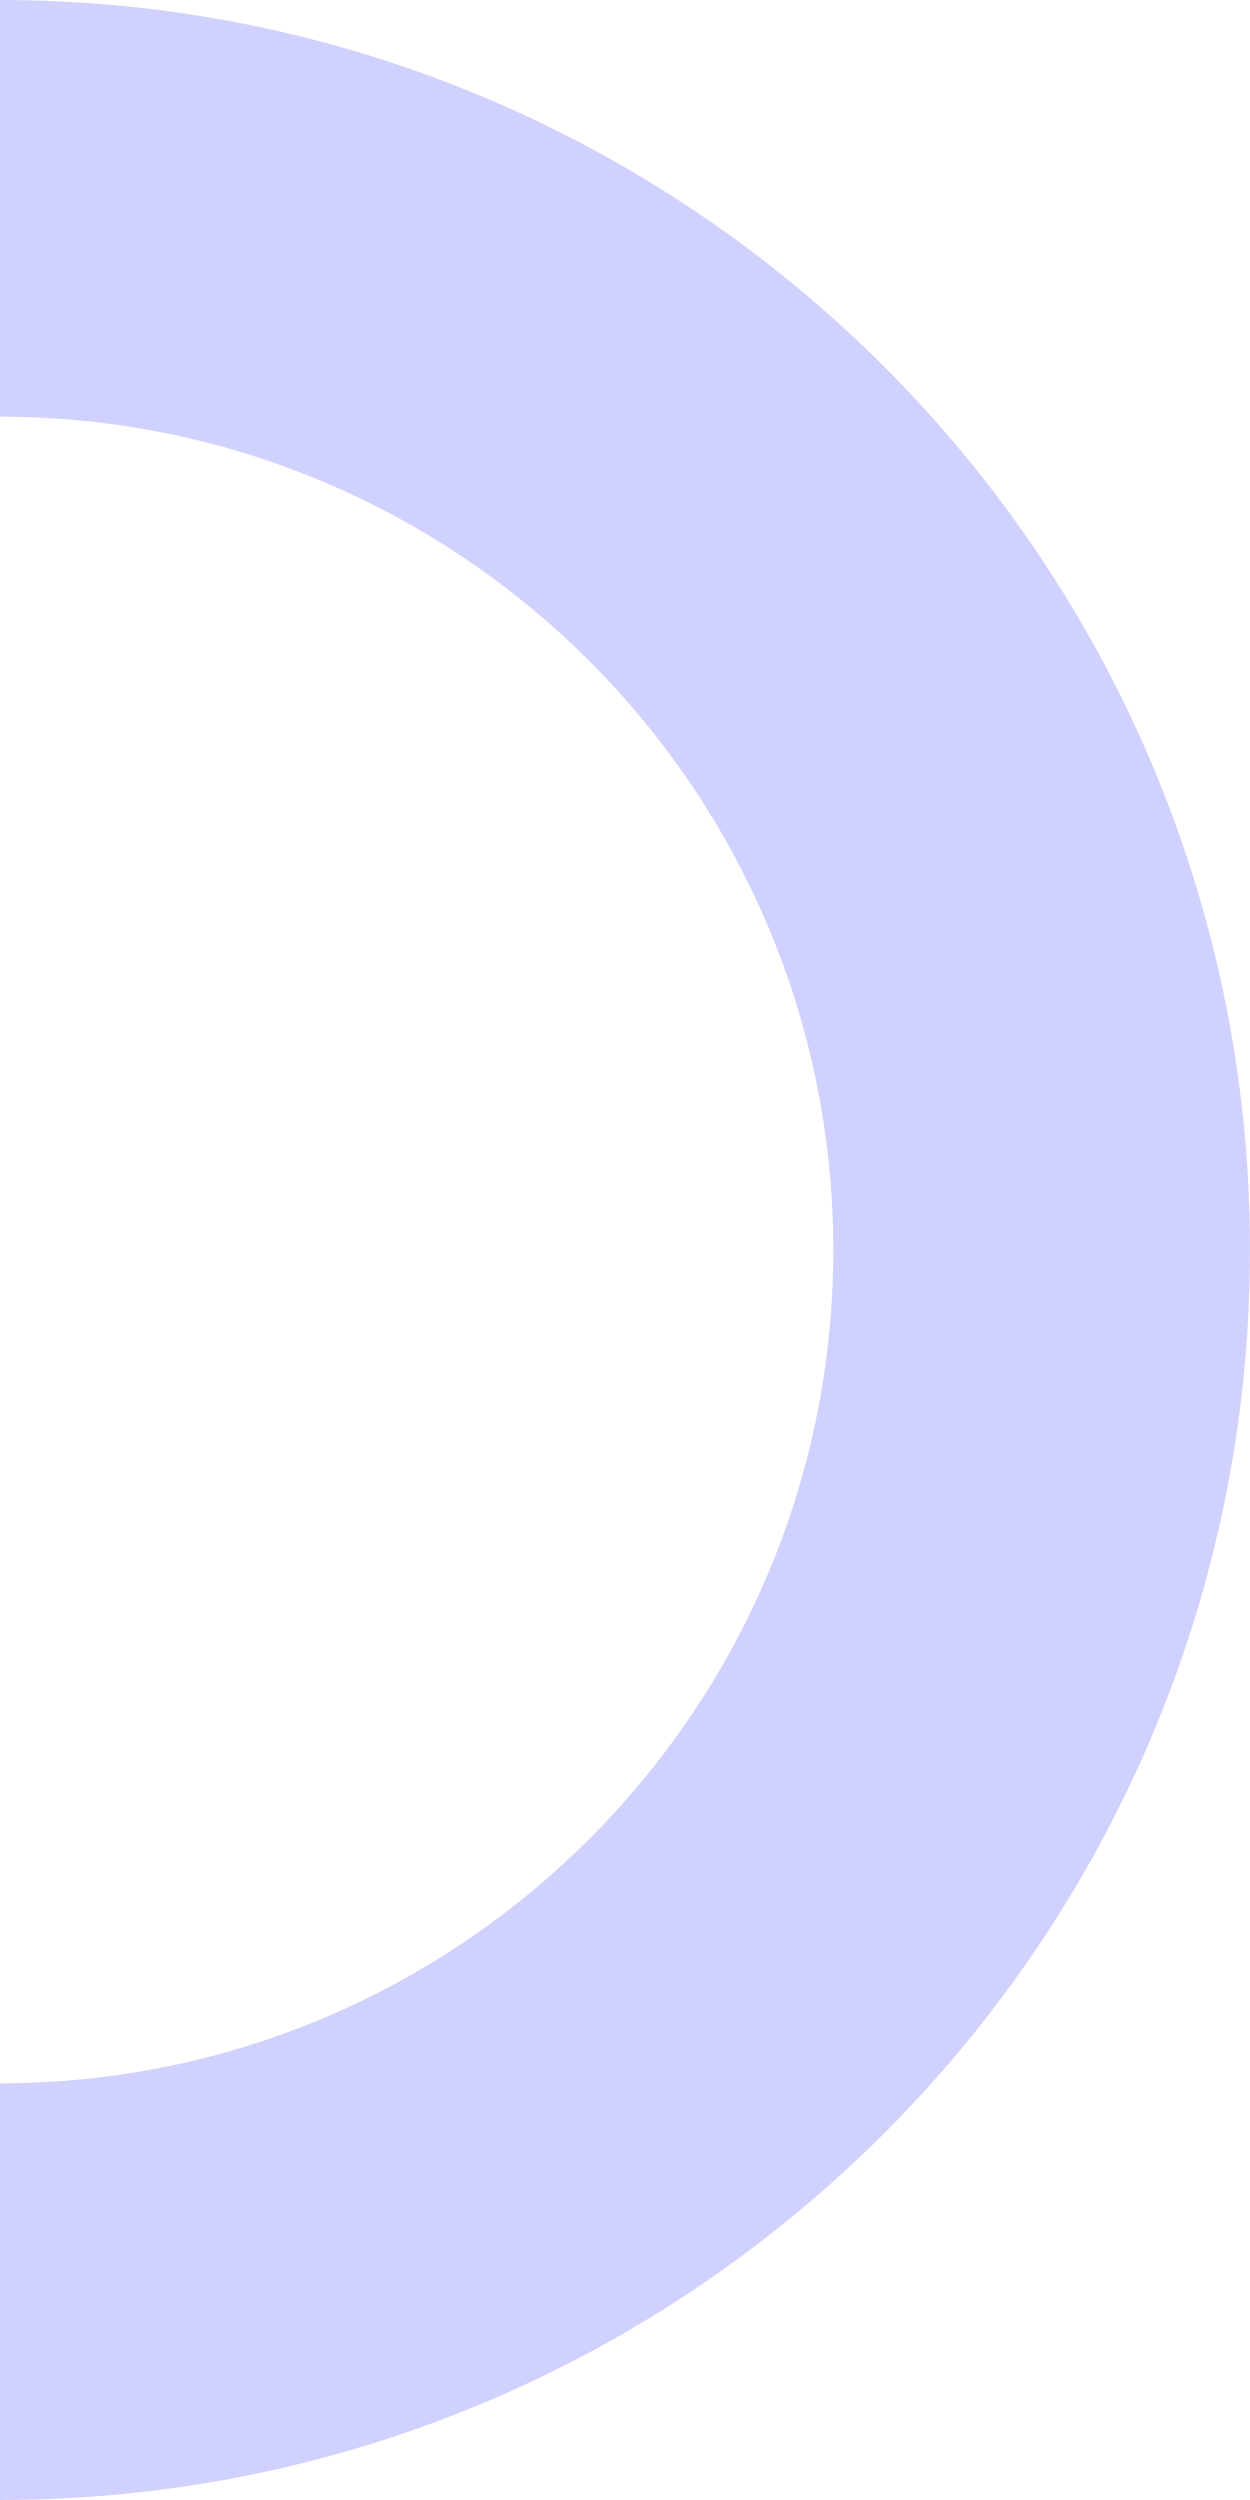
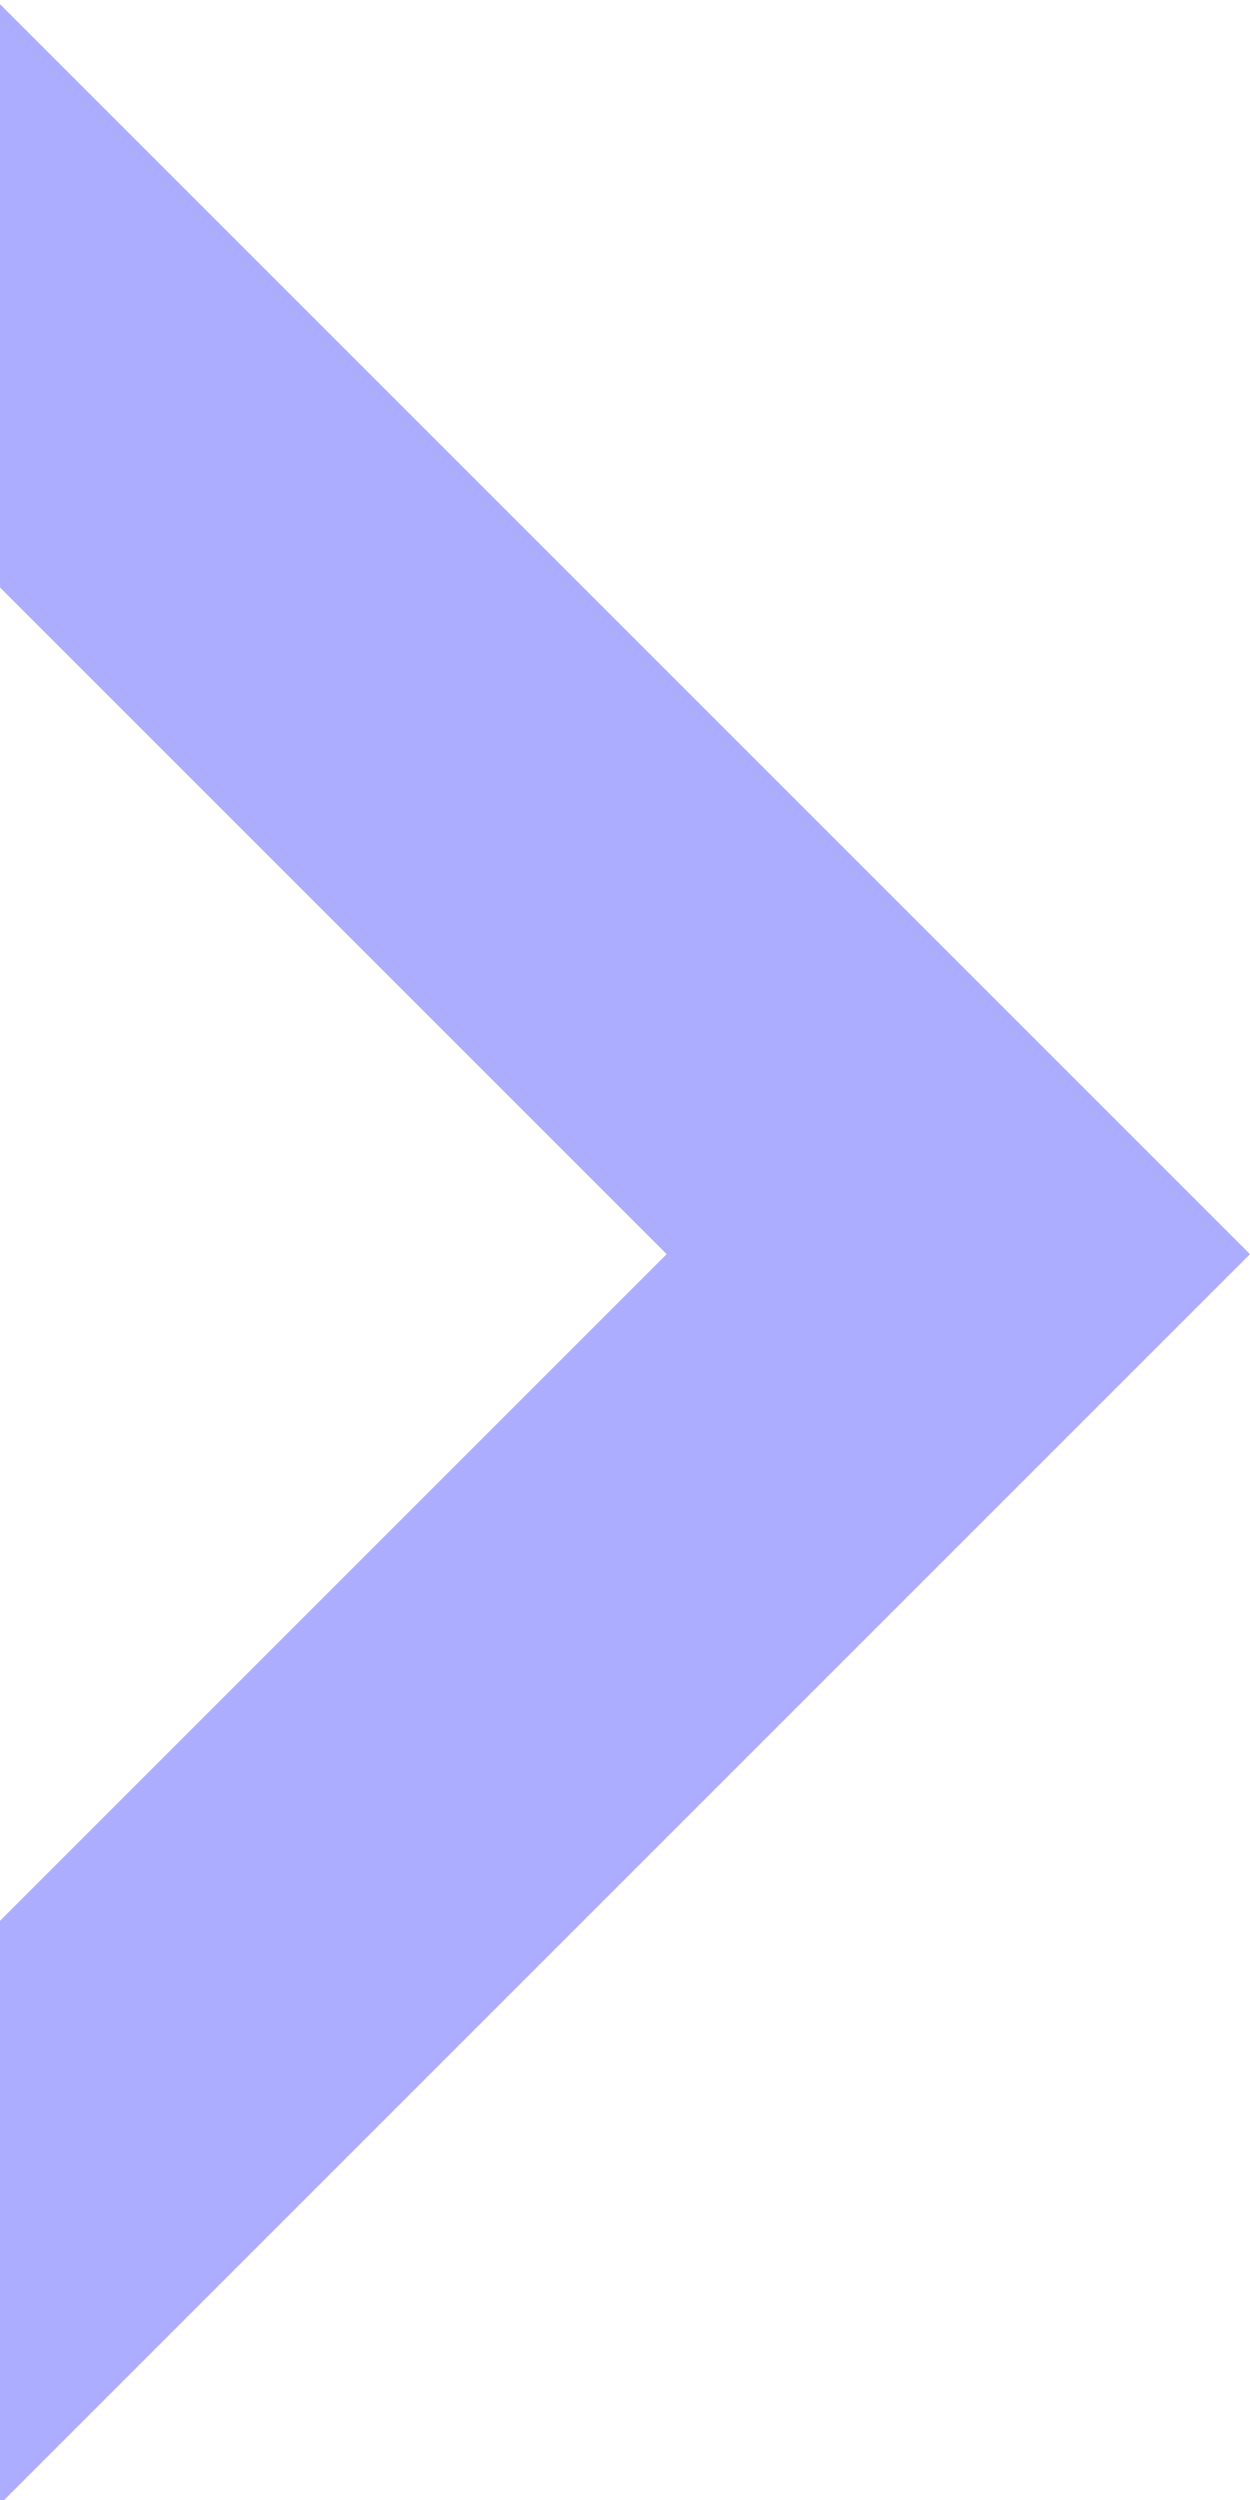
- <svg xmlns="http://www.w3.org/2000/svg" version="1.1" id="Layer_1" x="0px" y="0px" viewBox="0 0 150 300" style="enable-background:new 0 0 150 300;" xml:space="preserve">
+ <svg xmlns="http://www.w3.org/2000/svg" version="1.1" x="0px" y="0px" viewBox="0 0 150 300" style="enable-background:new 0 0 150 300;" xml:space="preserve">
  <style type="text/css">
- 	.st0{opacity:0.5;fill:#A3A3FF;}
+ 	.st0{opacity:0.4;fill:#3333FF;}
</style>
-   <path class="st0" d="M100,150c0,55.2-44.8,100-100,100v50c82.8,0,150-67.2,150-150S82.8,0,0,0v50C55.2,50,100,94.8,100,150z" />
+   <g id="Layer_1">
+     <path class="st0" d="M80,150.5l-80,80v70l150-150L0,0.5v70L80,150.5z" />
+   </g>
+   <g id="logo">
+ </g>
</svg>
